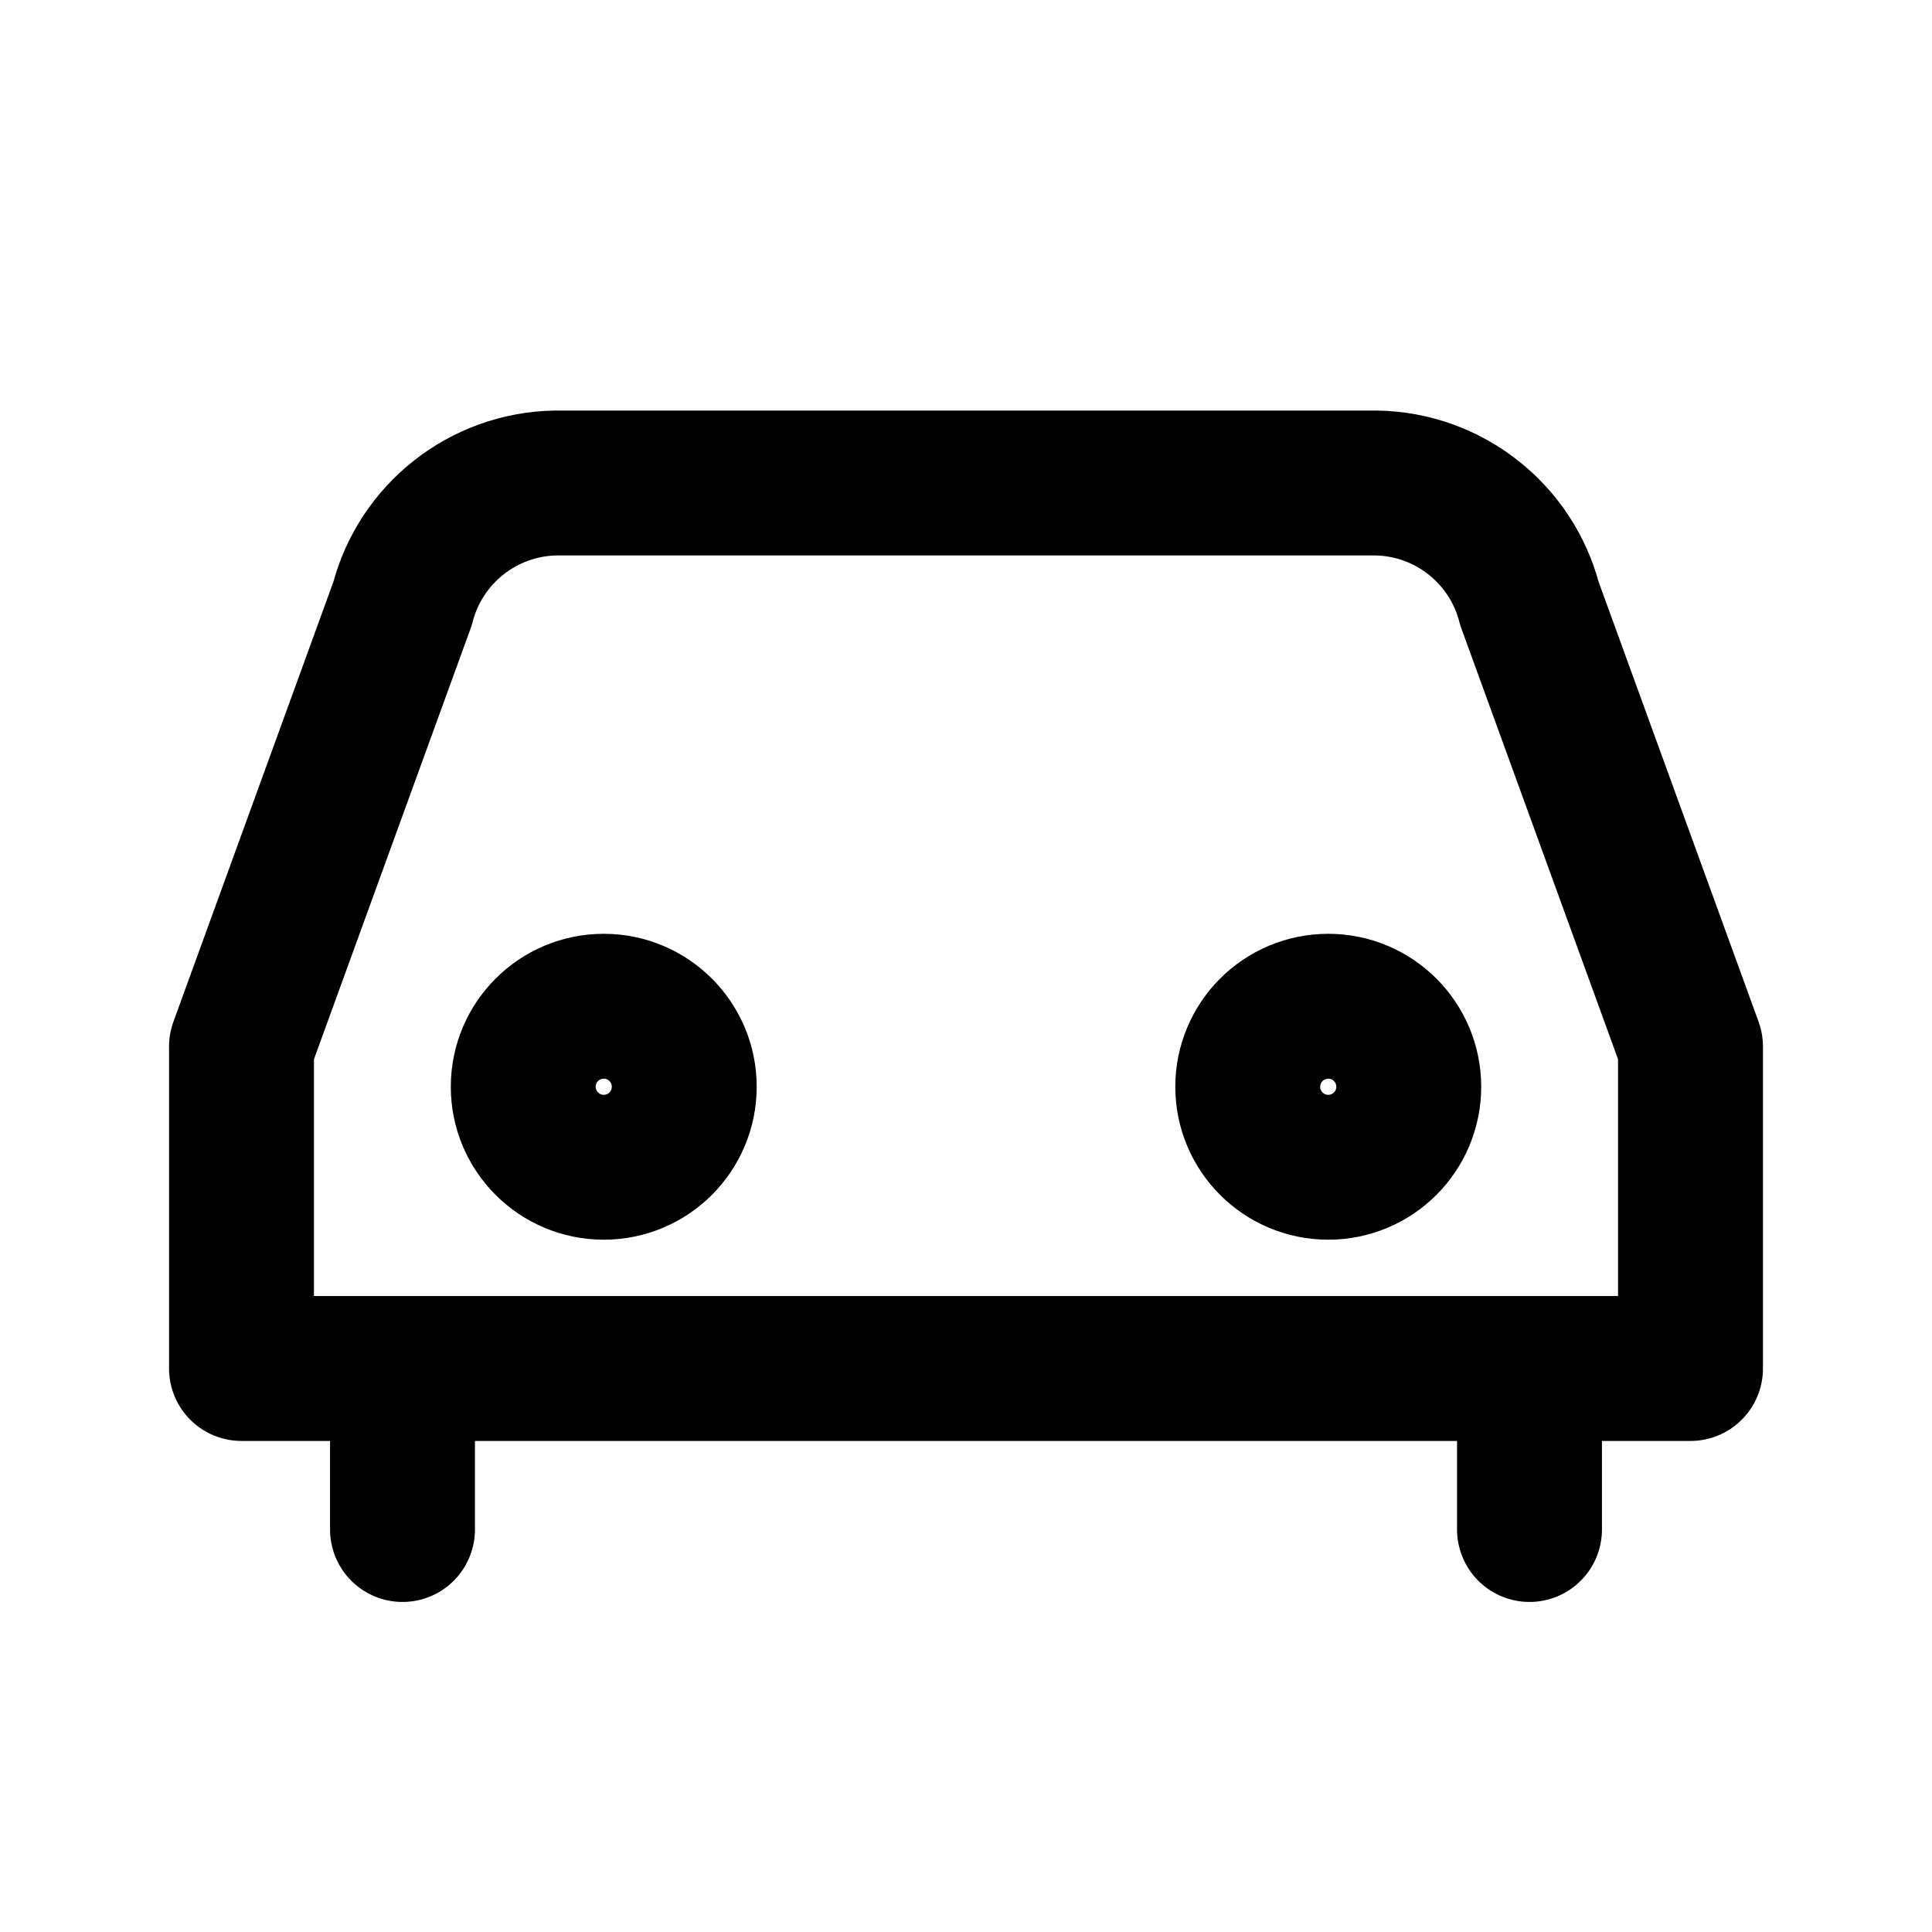
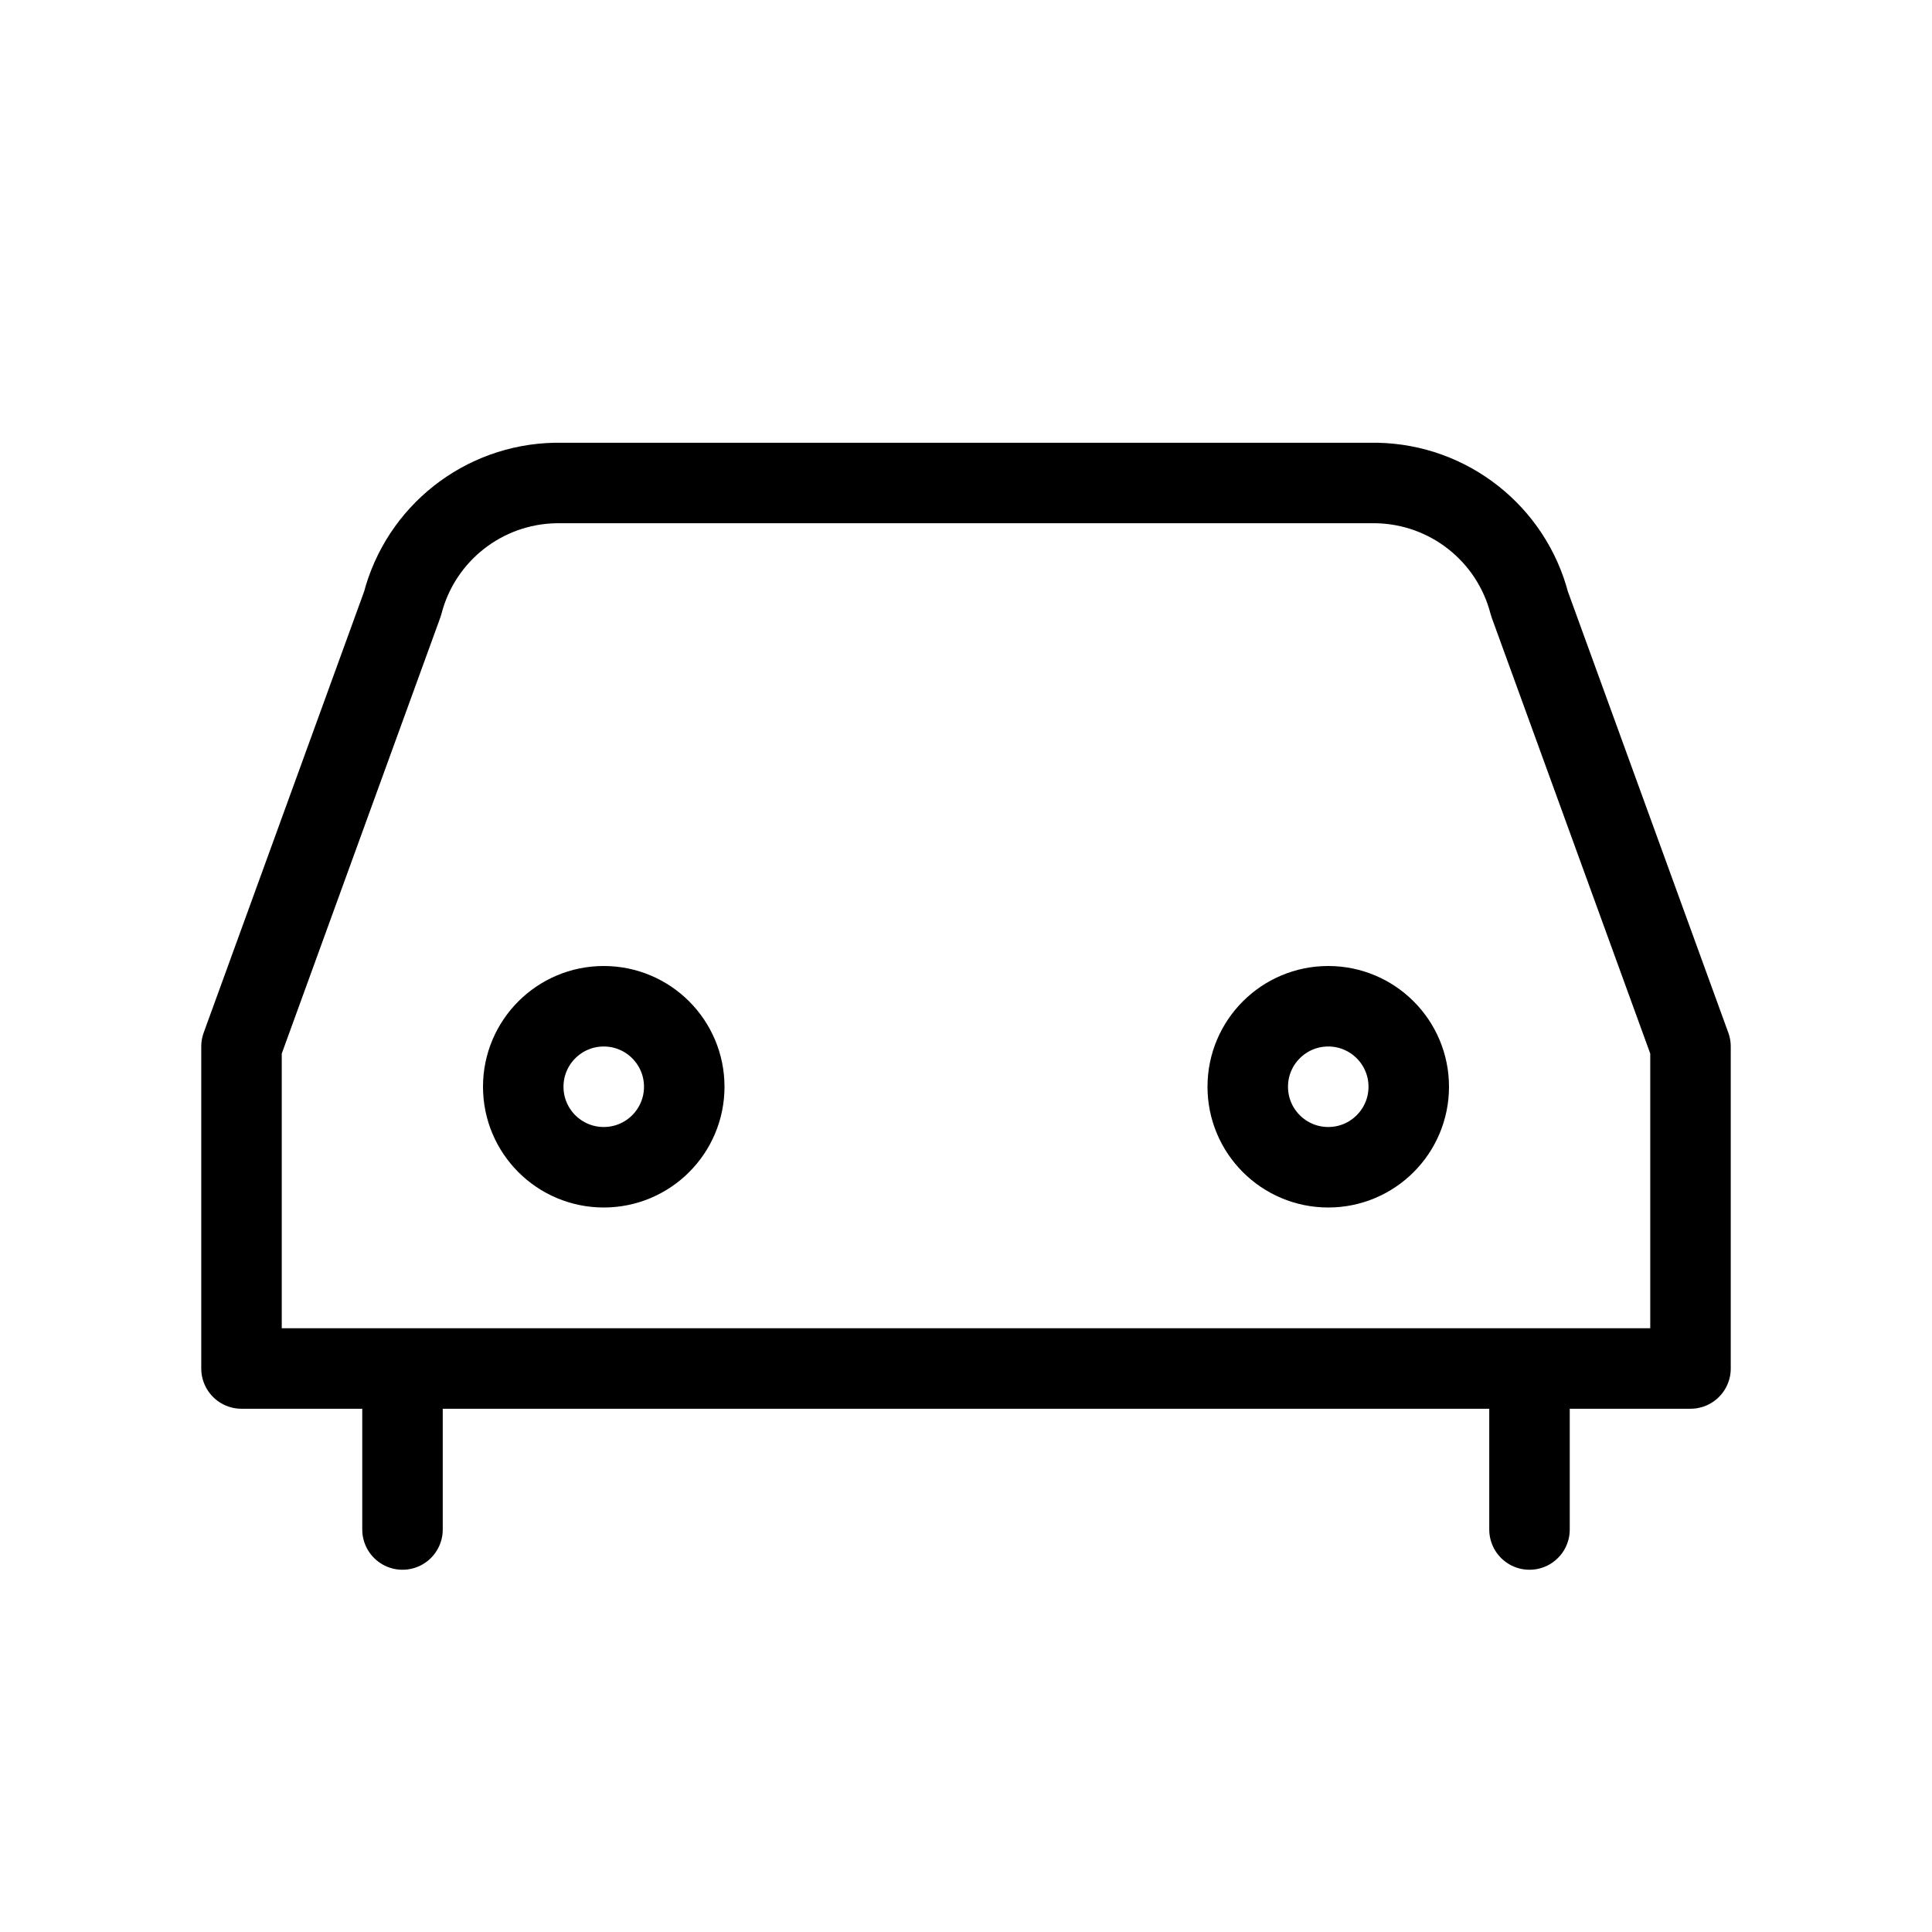
- <svg xmlns="http://www.w3.org/2000/svg" width="24" height="24" viewBox="0 0 24 24" fill="none" stroke="currentColor" stroke-width="1.8" stroke-linecap="round" stroke-linejoin="round">
+ <svg xmlns="http://www.w3.org/2000/svg" width="24" height="24" viewBox="0 0 24 24" fill="none" stroke="currentColor" stroke-width="1" stroke-linecap="round" stroke-linejoin="round">
  <path d="M5 17h14M5 17v2M19 17v2M3 13l2-5.5A2 2 0 0 1 6.9 6h10.2a2 2 0 0 1 1.9 1.5L21 13v4H3z" />
  <circle cx="7.5" cy="13.5" r="1" />
  <circle cx="16.5" cy="13.5" r="1" />
</svg>
